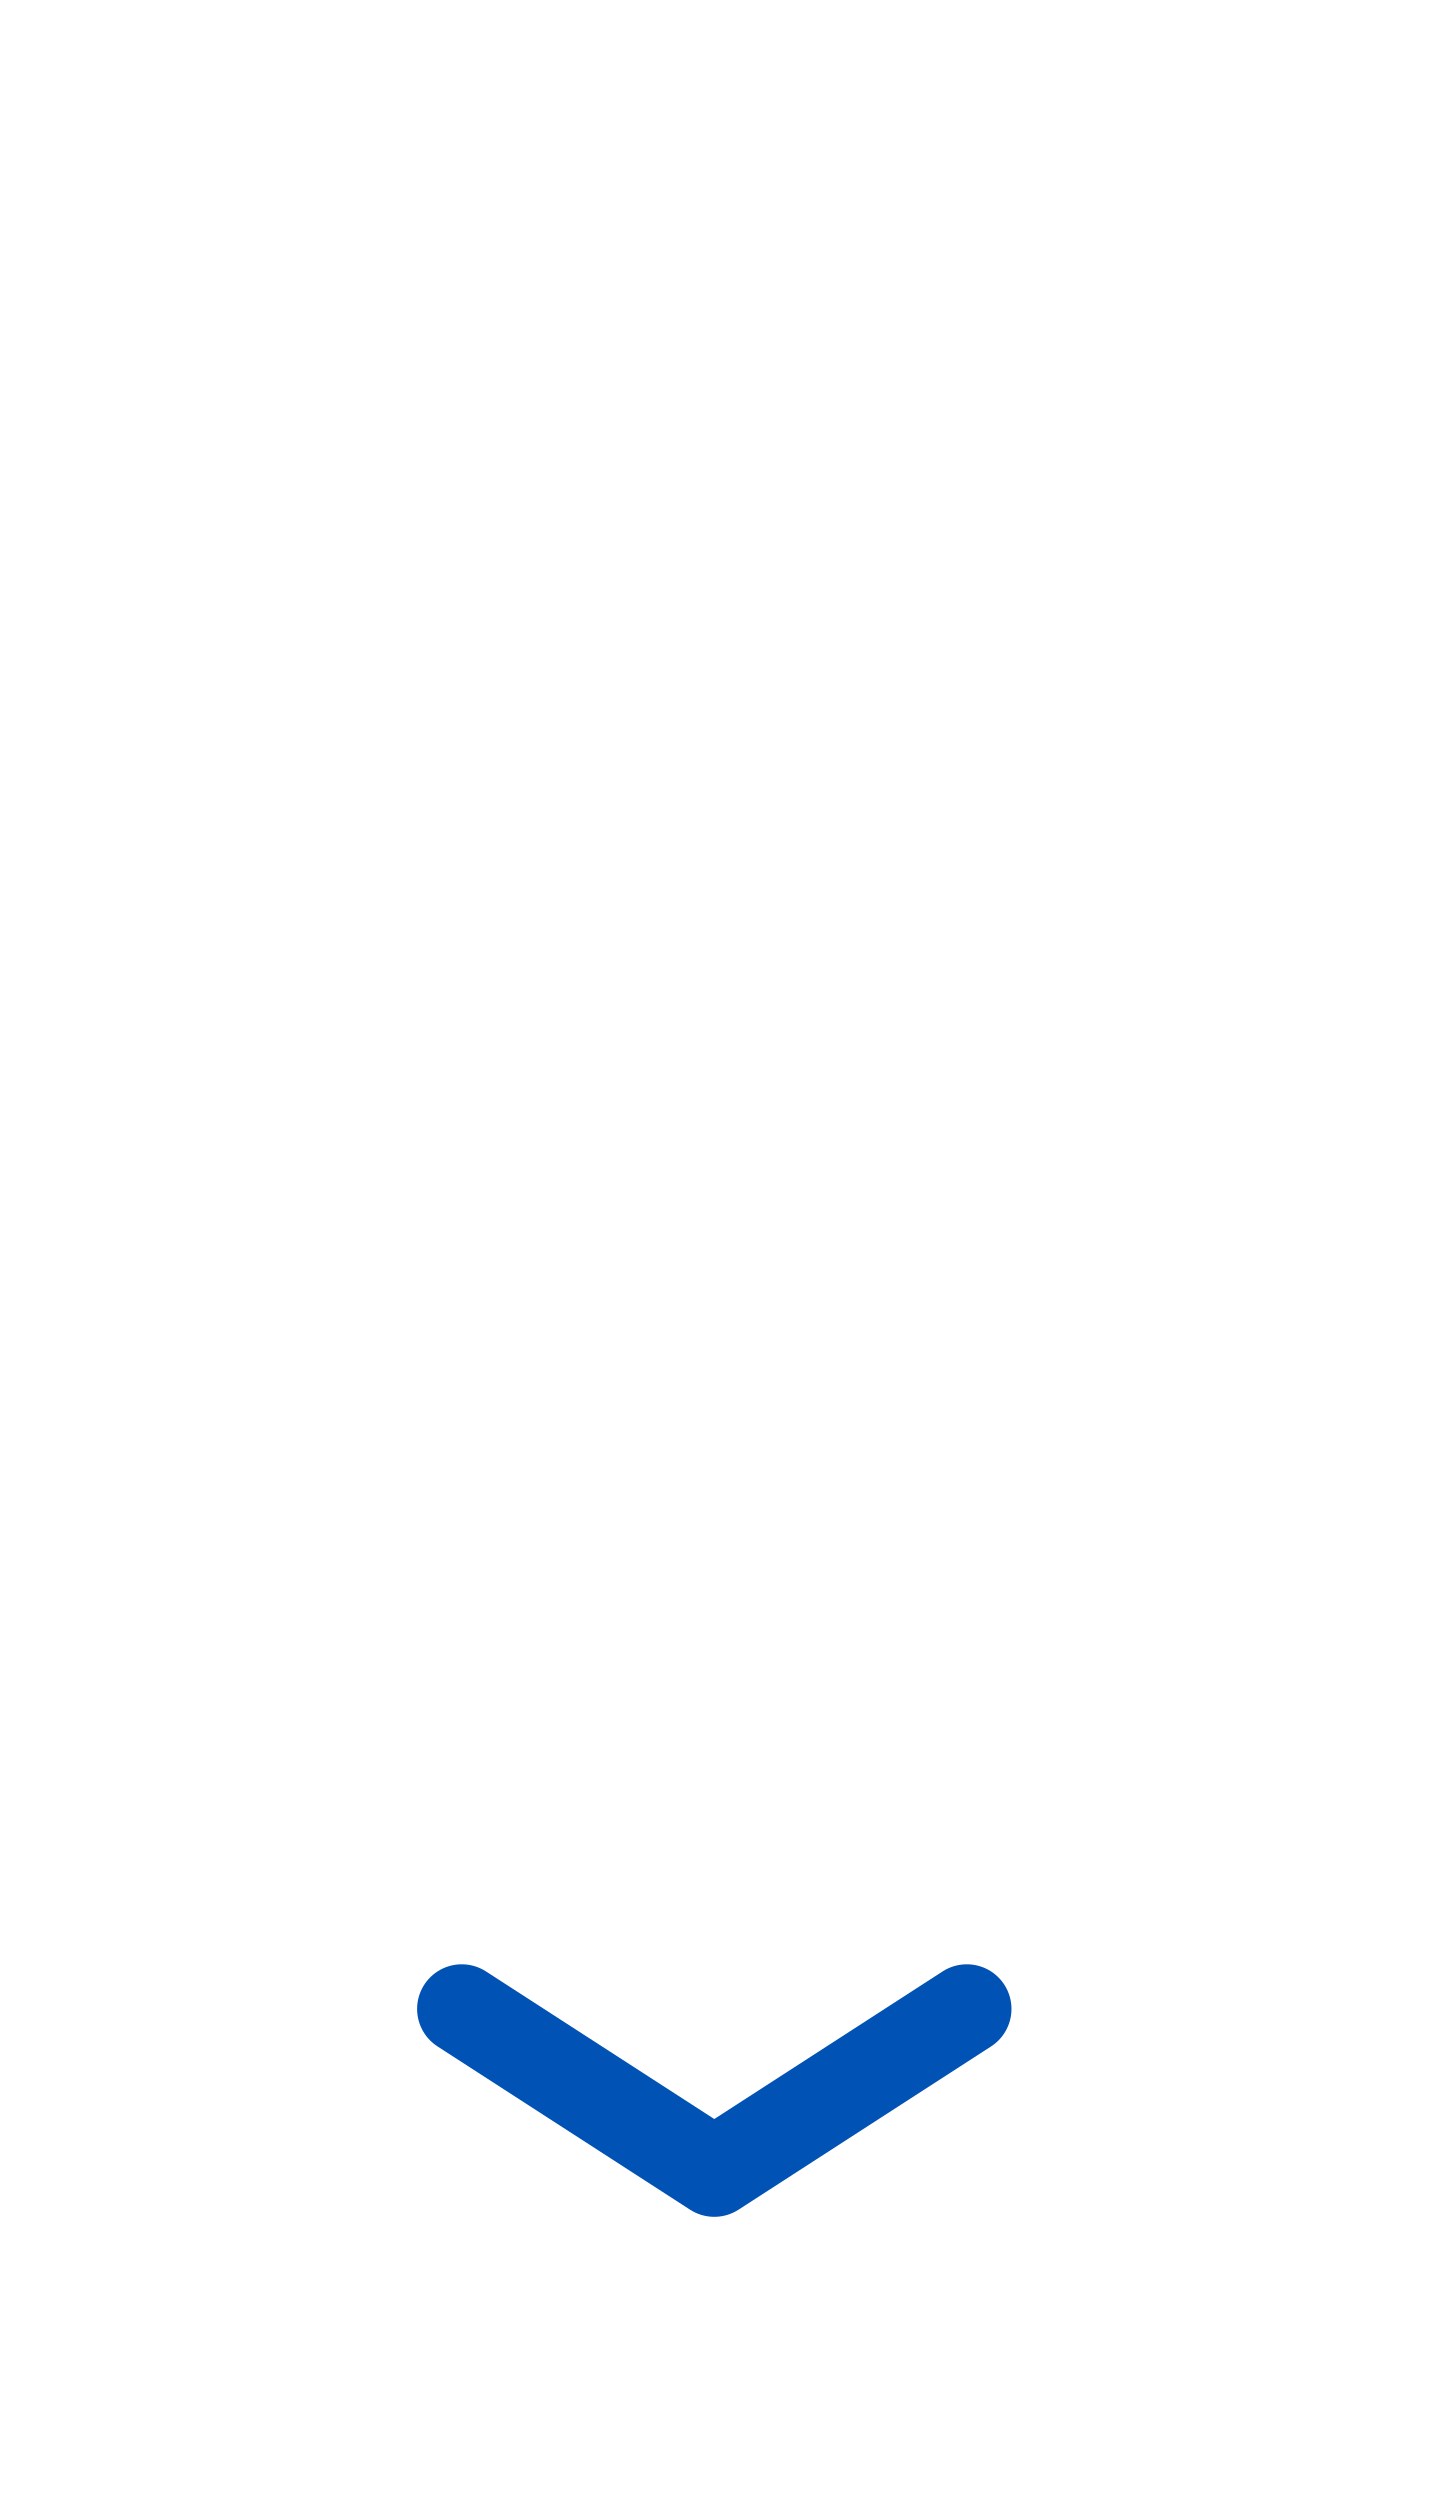
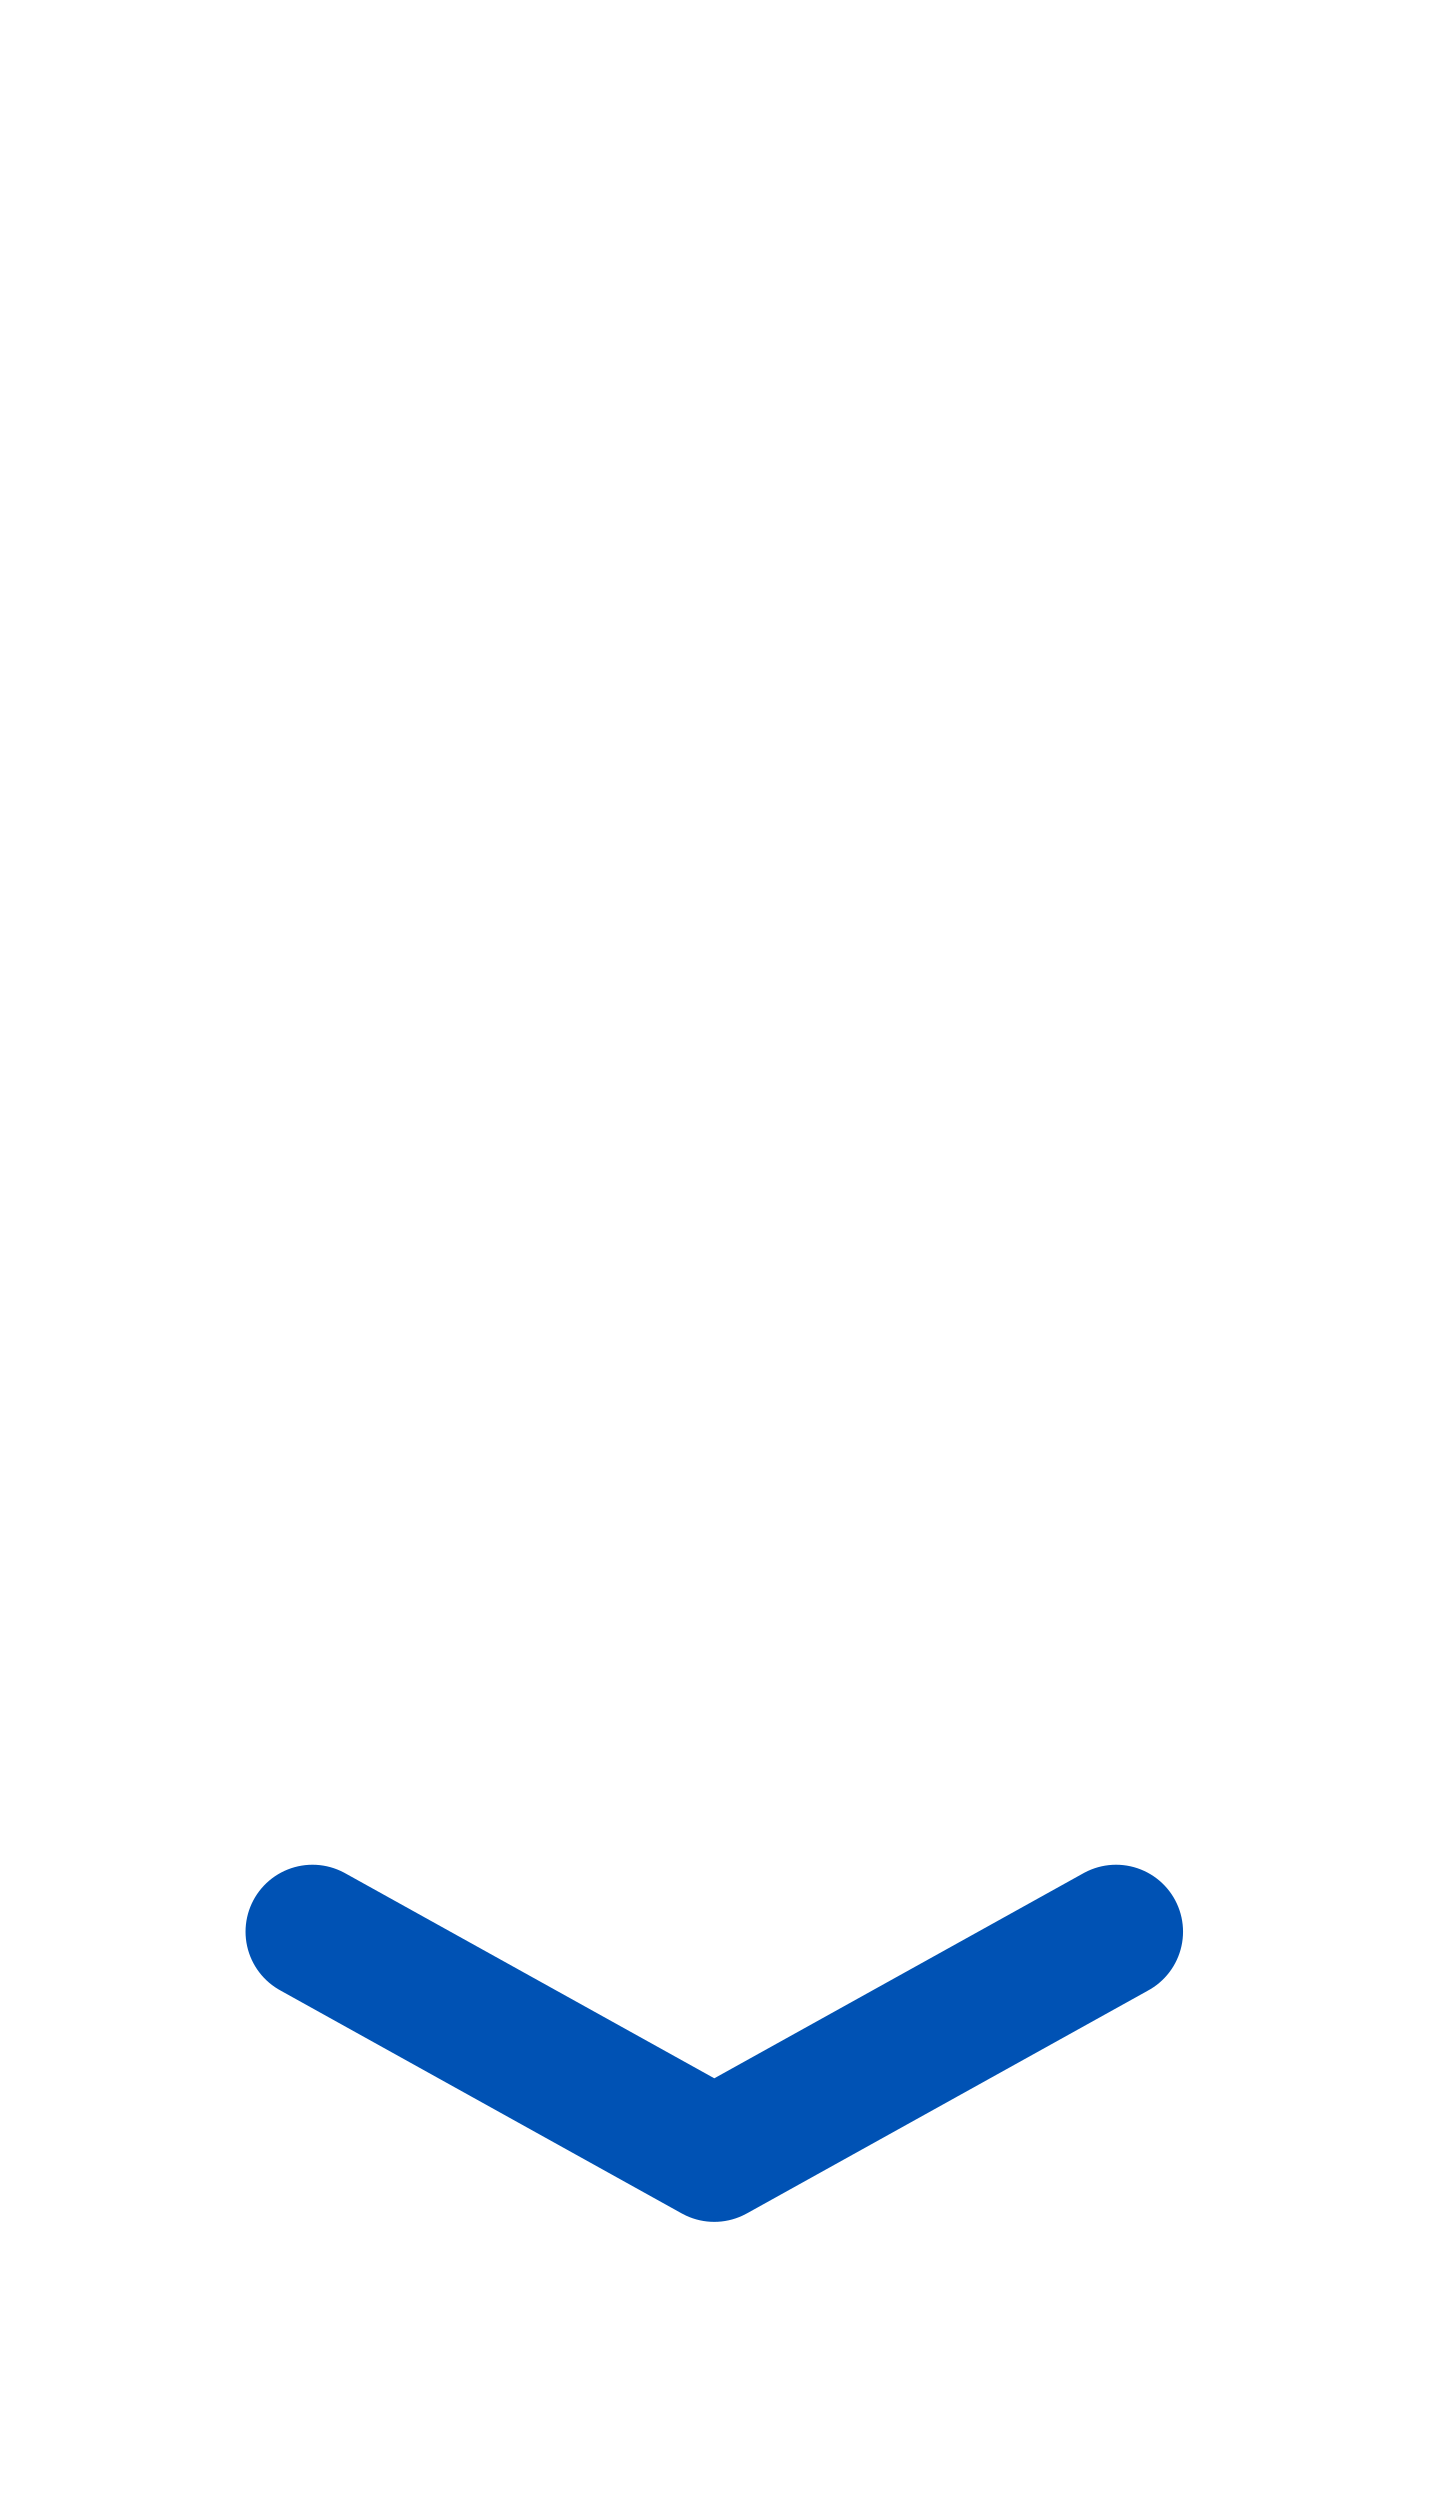
<svg xmlns="http://www.w3.org/2000/svg" width="32" height="56" viewBox="0 0 32 56" fill="none">
-   <path d="M21.657 45L16 48.657L10.343 45" stroke="#0052B4" stroke-width="2" stroke-linecap="round" stroke-linejoin="round">
+   <path d="M25 43.27L16 48.27L7 43.27" stroke="#0052B4" stroke-width="3" stroke-linecap="round" stroke-linejoin="round" transform-origin="16 43">
    <animateTransform attributeName="transform" type="translate" values="0 0; 0 4; 0 0" dur="1.2s" repeatCount="indefinite" />
+     <animateTransform attributeName="transform" type="scale" values="1 1; 1 1.2; 1 1" dur="1.2s" repeatCount="indefinite" additive="sum" />
  </path>
</svg>
